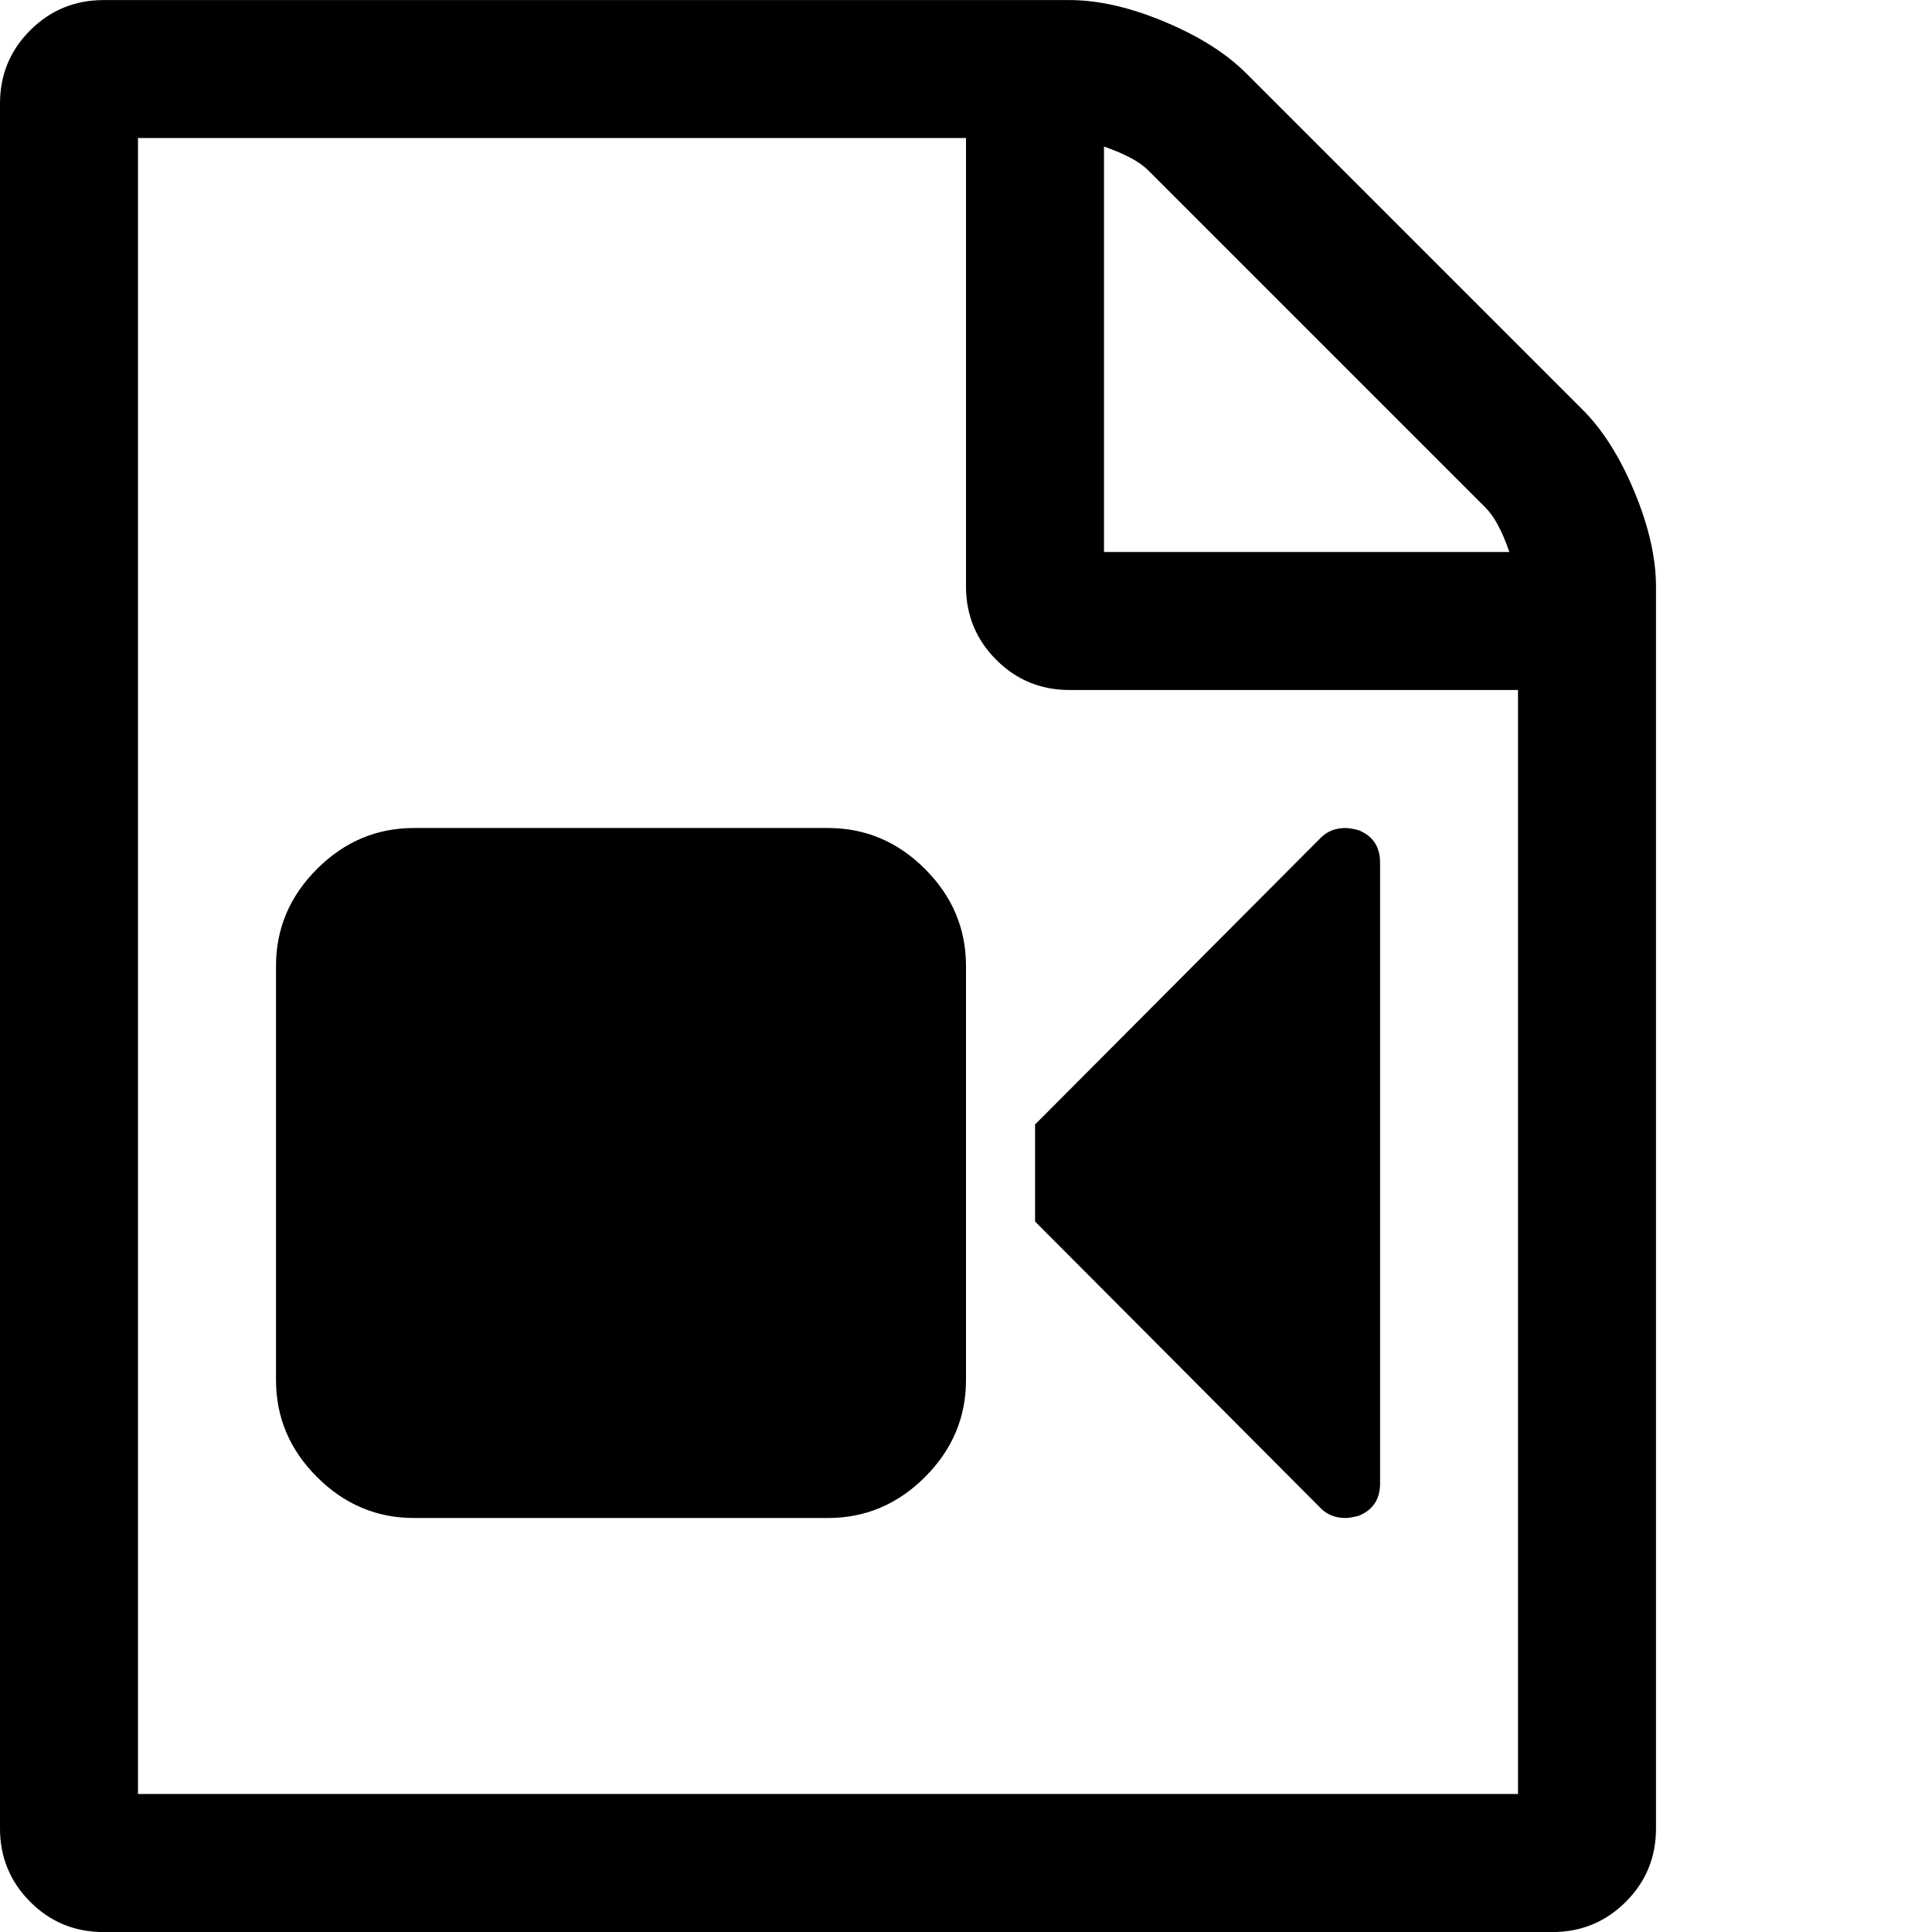
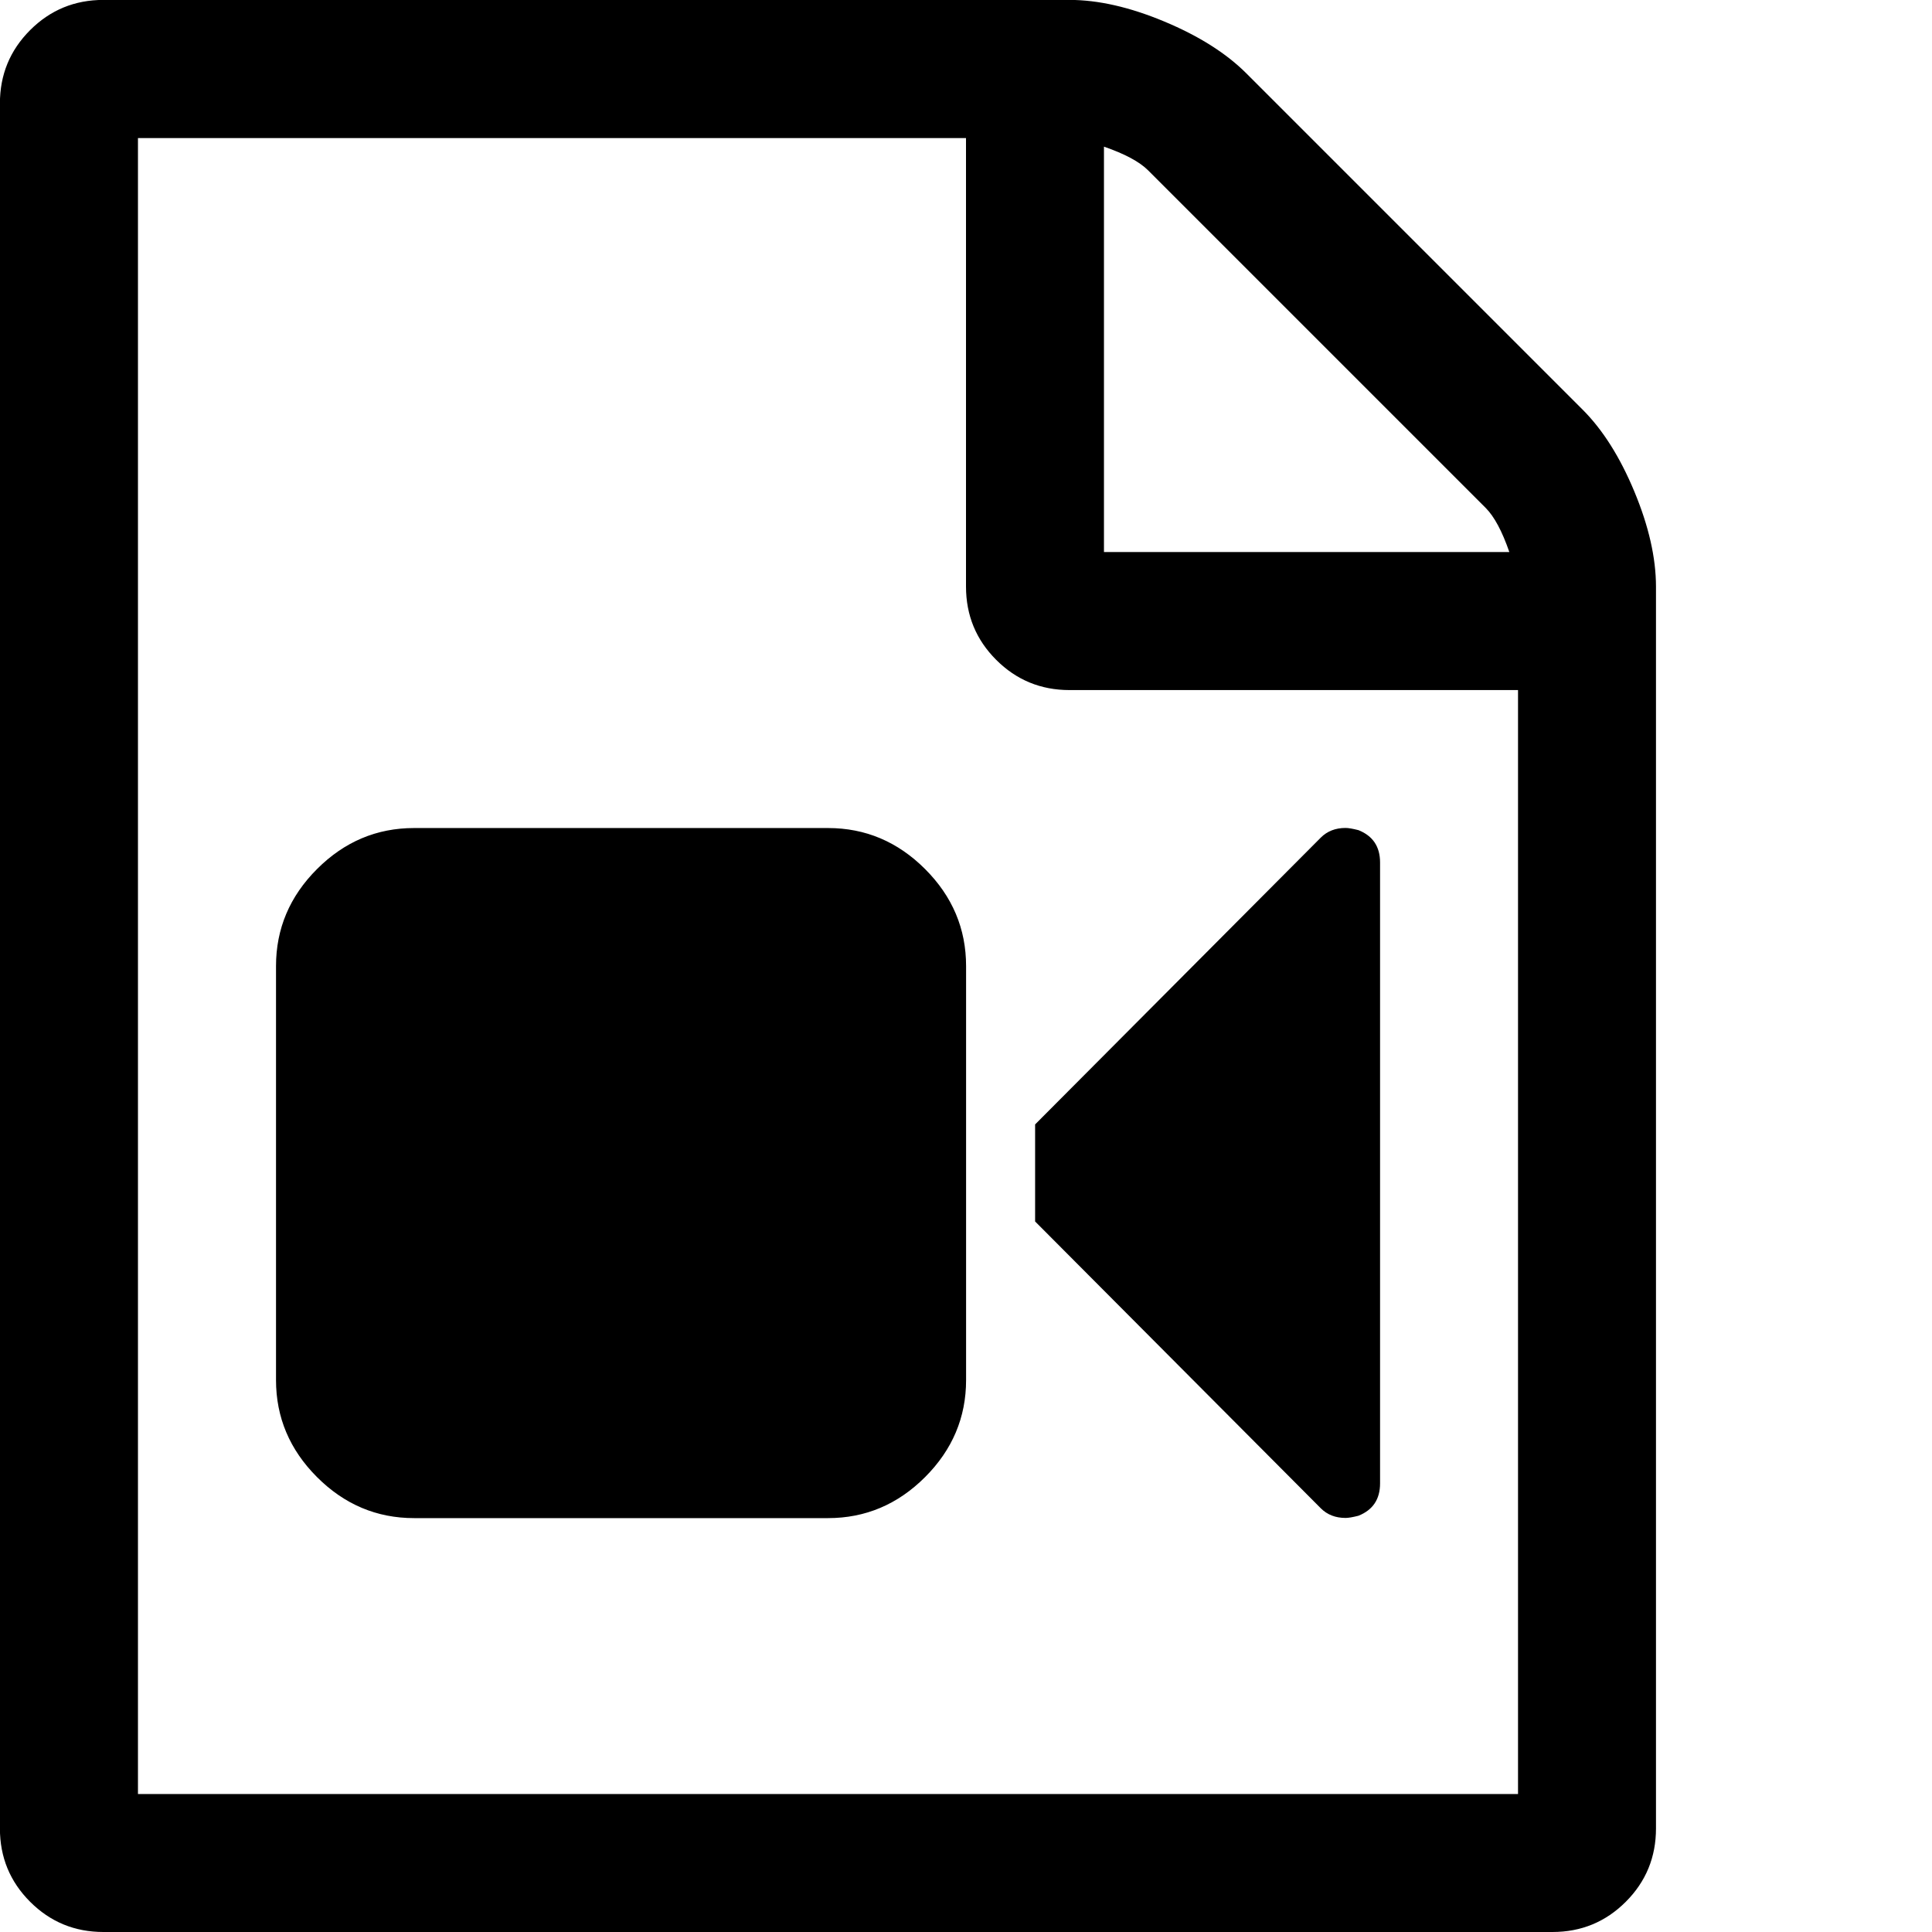
- <svg xmlns="http://www.w3.org/2000/svg" version="1.1" width="28" height="28" viewBox="0 0 28 28">
-   <path d="M22.937 5.938q0.438 0.438 0.75 1.188t0.313 1.375v18q0 0.625-0.438 1.062t-1.062 0.438h-21q-0.625 0-1.062-0.438t-0.438-1.062v-25q0-0.625 0.438-1.062t1.062-0.438h14q0.625 0 1.375 0.313t1.188 0.75zM16 2.125v5.875h5.875q-0.156-0.453-0.344-0.641l-4.891-4.891q-0.187-0.187-0.641-0.344zM22 26v-16h-6.5q-0.625 0-1.062-0.438t-0.438-1.062v-6.5h-12v24h20zM12 12q0.812 0 1.406 0.594t0.594 1.406v6q0 0.812-0.594 1.406t-1.406 0.594h-6q-0.812 0-1.406-0.594t-0.594-1.406v-6q0-0.812 0.594-1.406t1.406-0.594h6zM19.688 12.031q0.313 0.125 0.313 0.469v9q0 0.344-0.313 0.469-0.125 0.031-0.187 0.031-0.219 0-0.359-0.141l-4.141-4.156v-1.406l4.141-4.156q0.141-0.141 0.359-0.141 0.063 0 0.187 0.031z" fill="#000000" />
+ <svg xmlns="http://www.w3.org/2000/svg" version="1.1" width="22" height="22" viewBox="0 0 22 22">
+   <path d="M18.022 4.665q0.344 0.344 0.589 0.933t0.246 1.080v14.143q0 0.491-0.344 0.835t-0.835 0.344h-16.5q-0.491 0-0.835-0.344t-0.344-0.835v-19.643q0-0.491 0.344-0.835t0.835-0.344h11q0.491 0 1.080 0.246t0.933 0.589zM12.571 1.67v4.616h4.616q-0.123-0.356-0.27-0.503l-3.843-3.843q-0.147-0.147-0.503-0.27zM17.286 20.429v-12.571h-5.107q-0.491 0-0.835-0.344t-0.344-0.835v-5.107h-9.429v18.857h15.714zM9.429 9.429q0.638 0 1.105 0.467t0.467 1.105v4.714q0 0.638-0.467 1.105t-1.105 0.467h-4.714q-0.638 0-1.105-0.467t-0.467-1.105v-4.714q0-0.638 0.467-1.105t1.105-0.467h4.714zM15.469 9.453q0.246 0.098 0.246 0.368v7.071q0 0.27-0.246 0.368-0.098 0.025-0.147 0.025-0.172 0-0.282-0.11l-3.253-3.266v-1.105l3.253-3.266q0.11-0.11 0.282-0.11 0.049 0 0.147 0.025z" fill="#000000" />
</svg>
